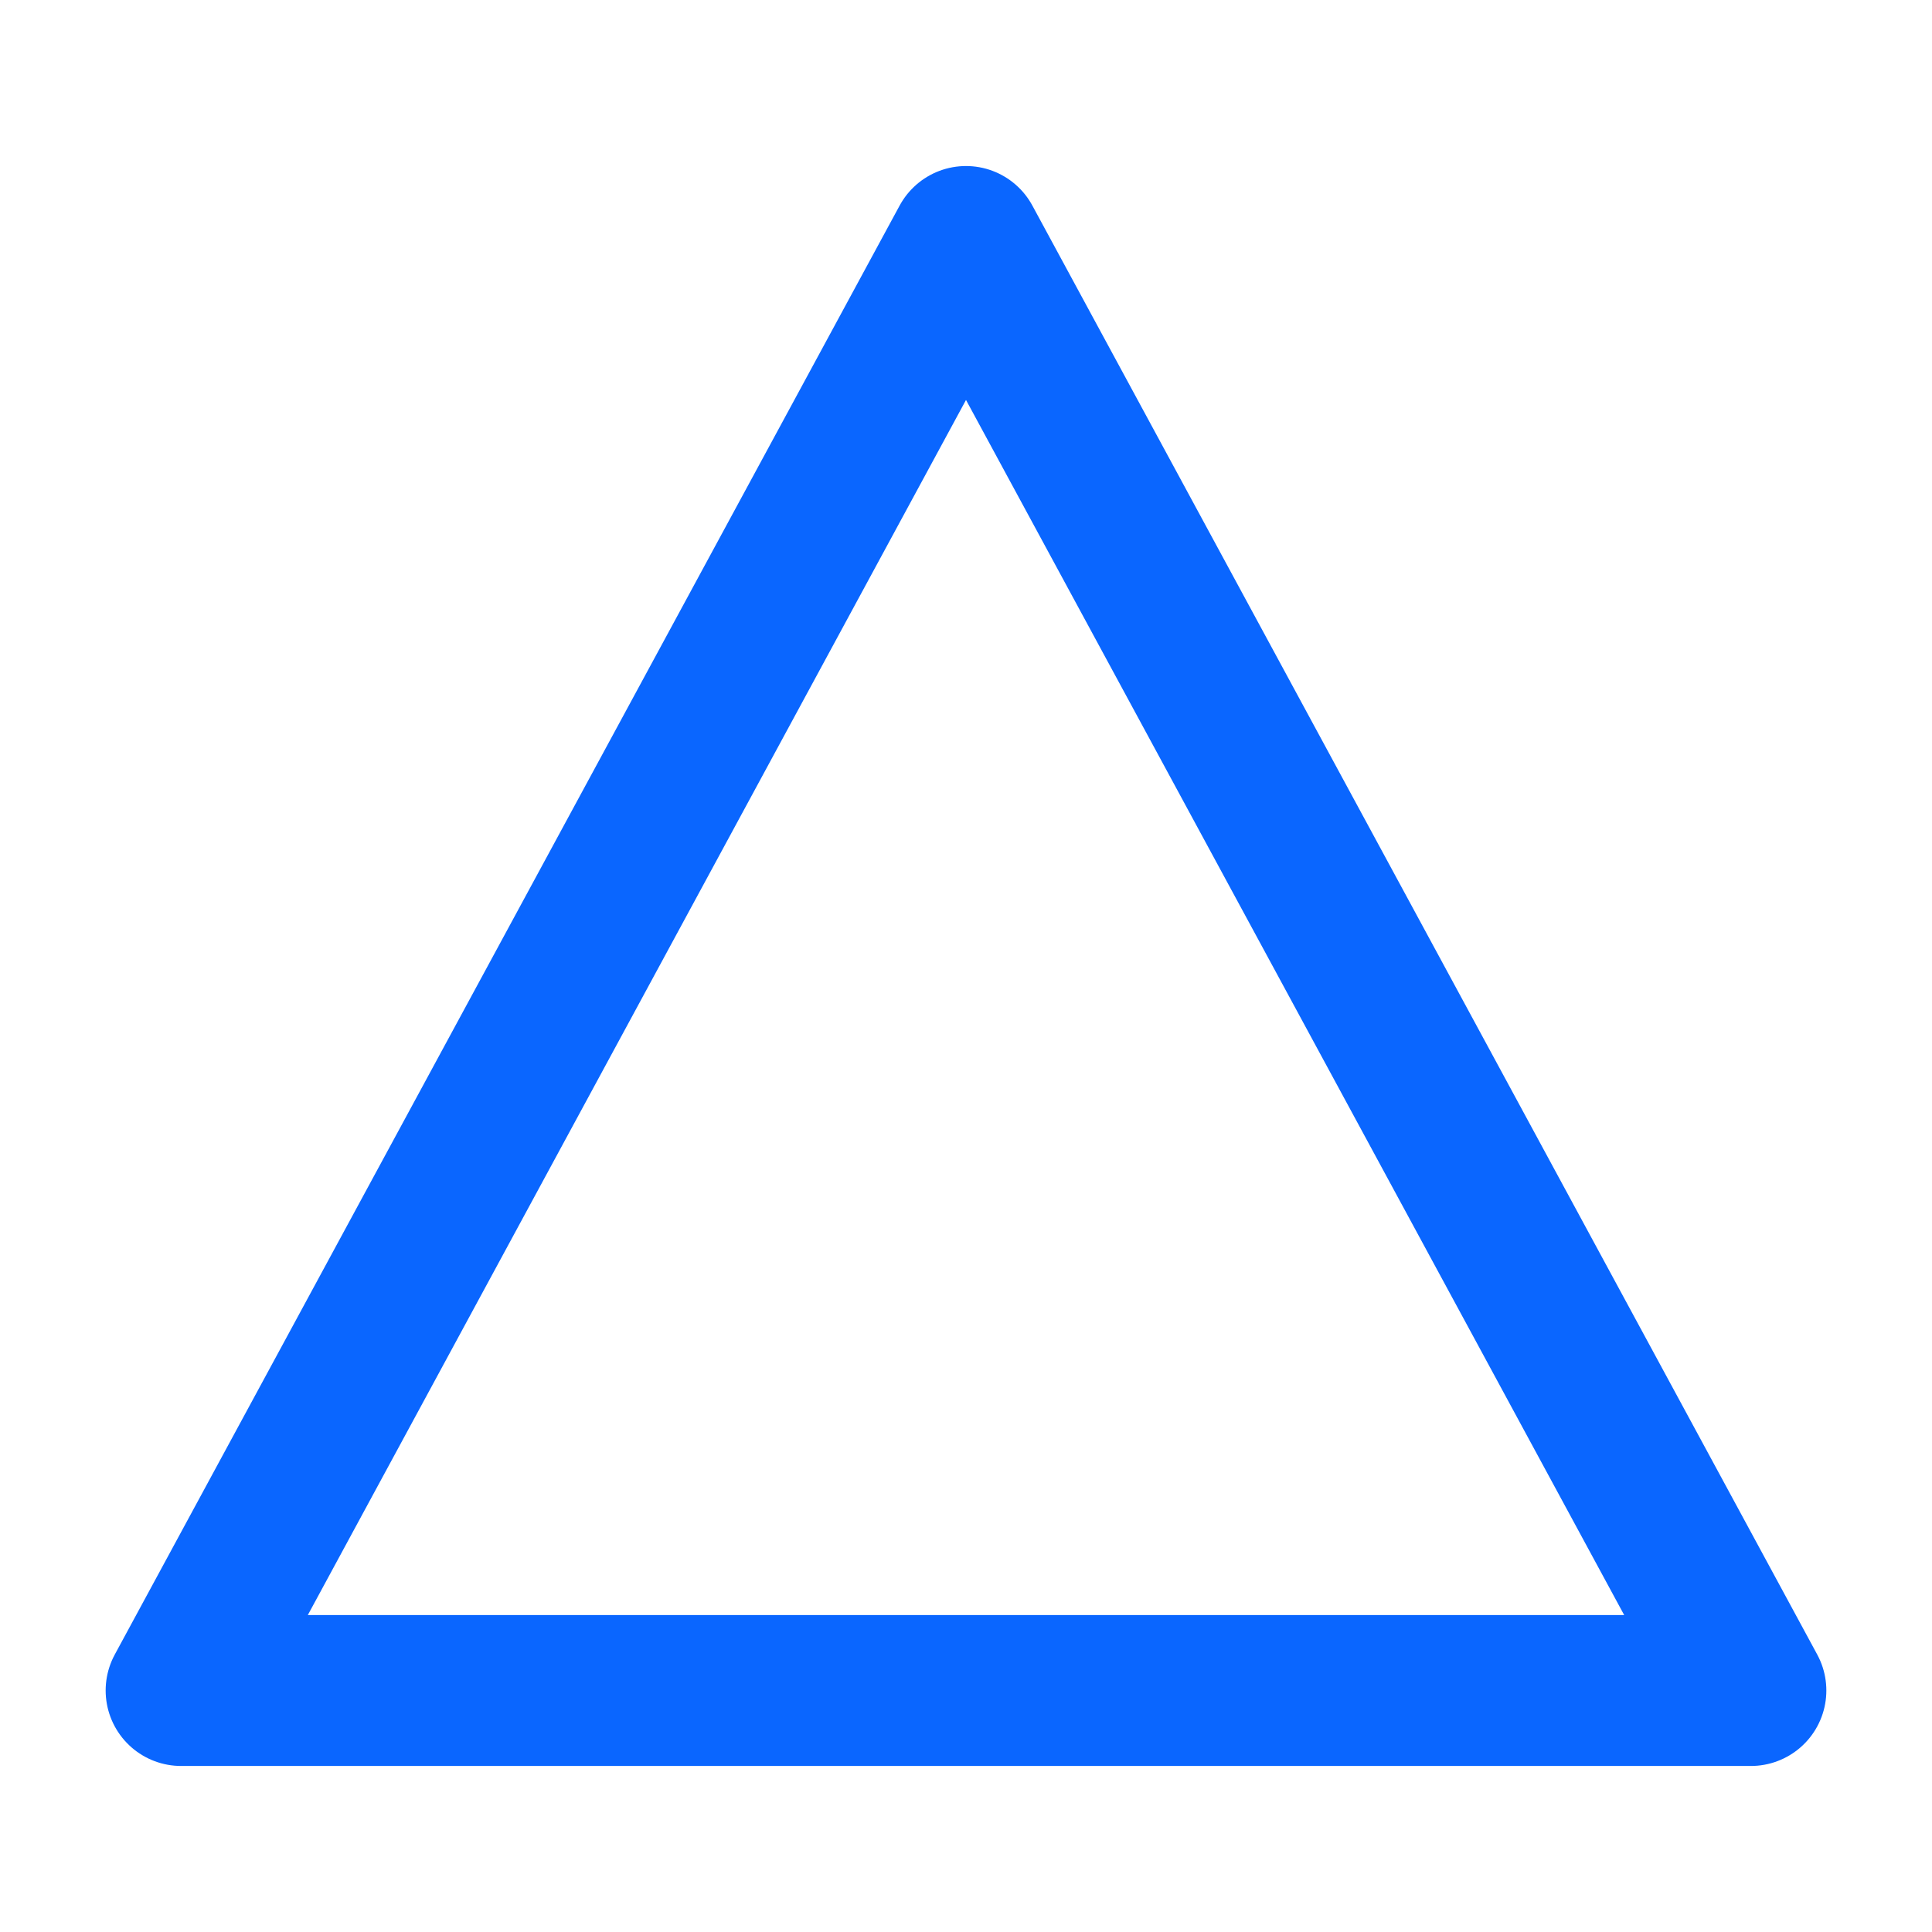
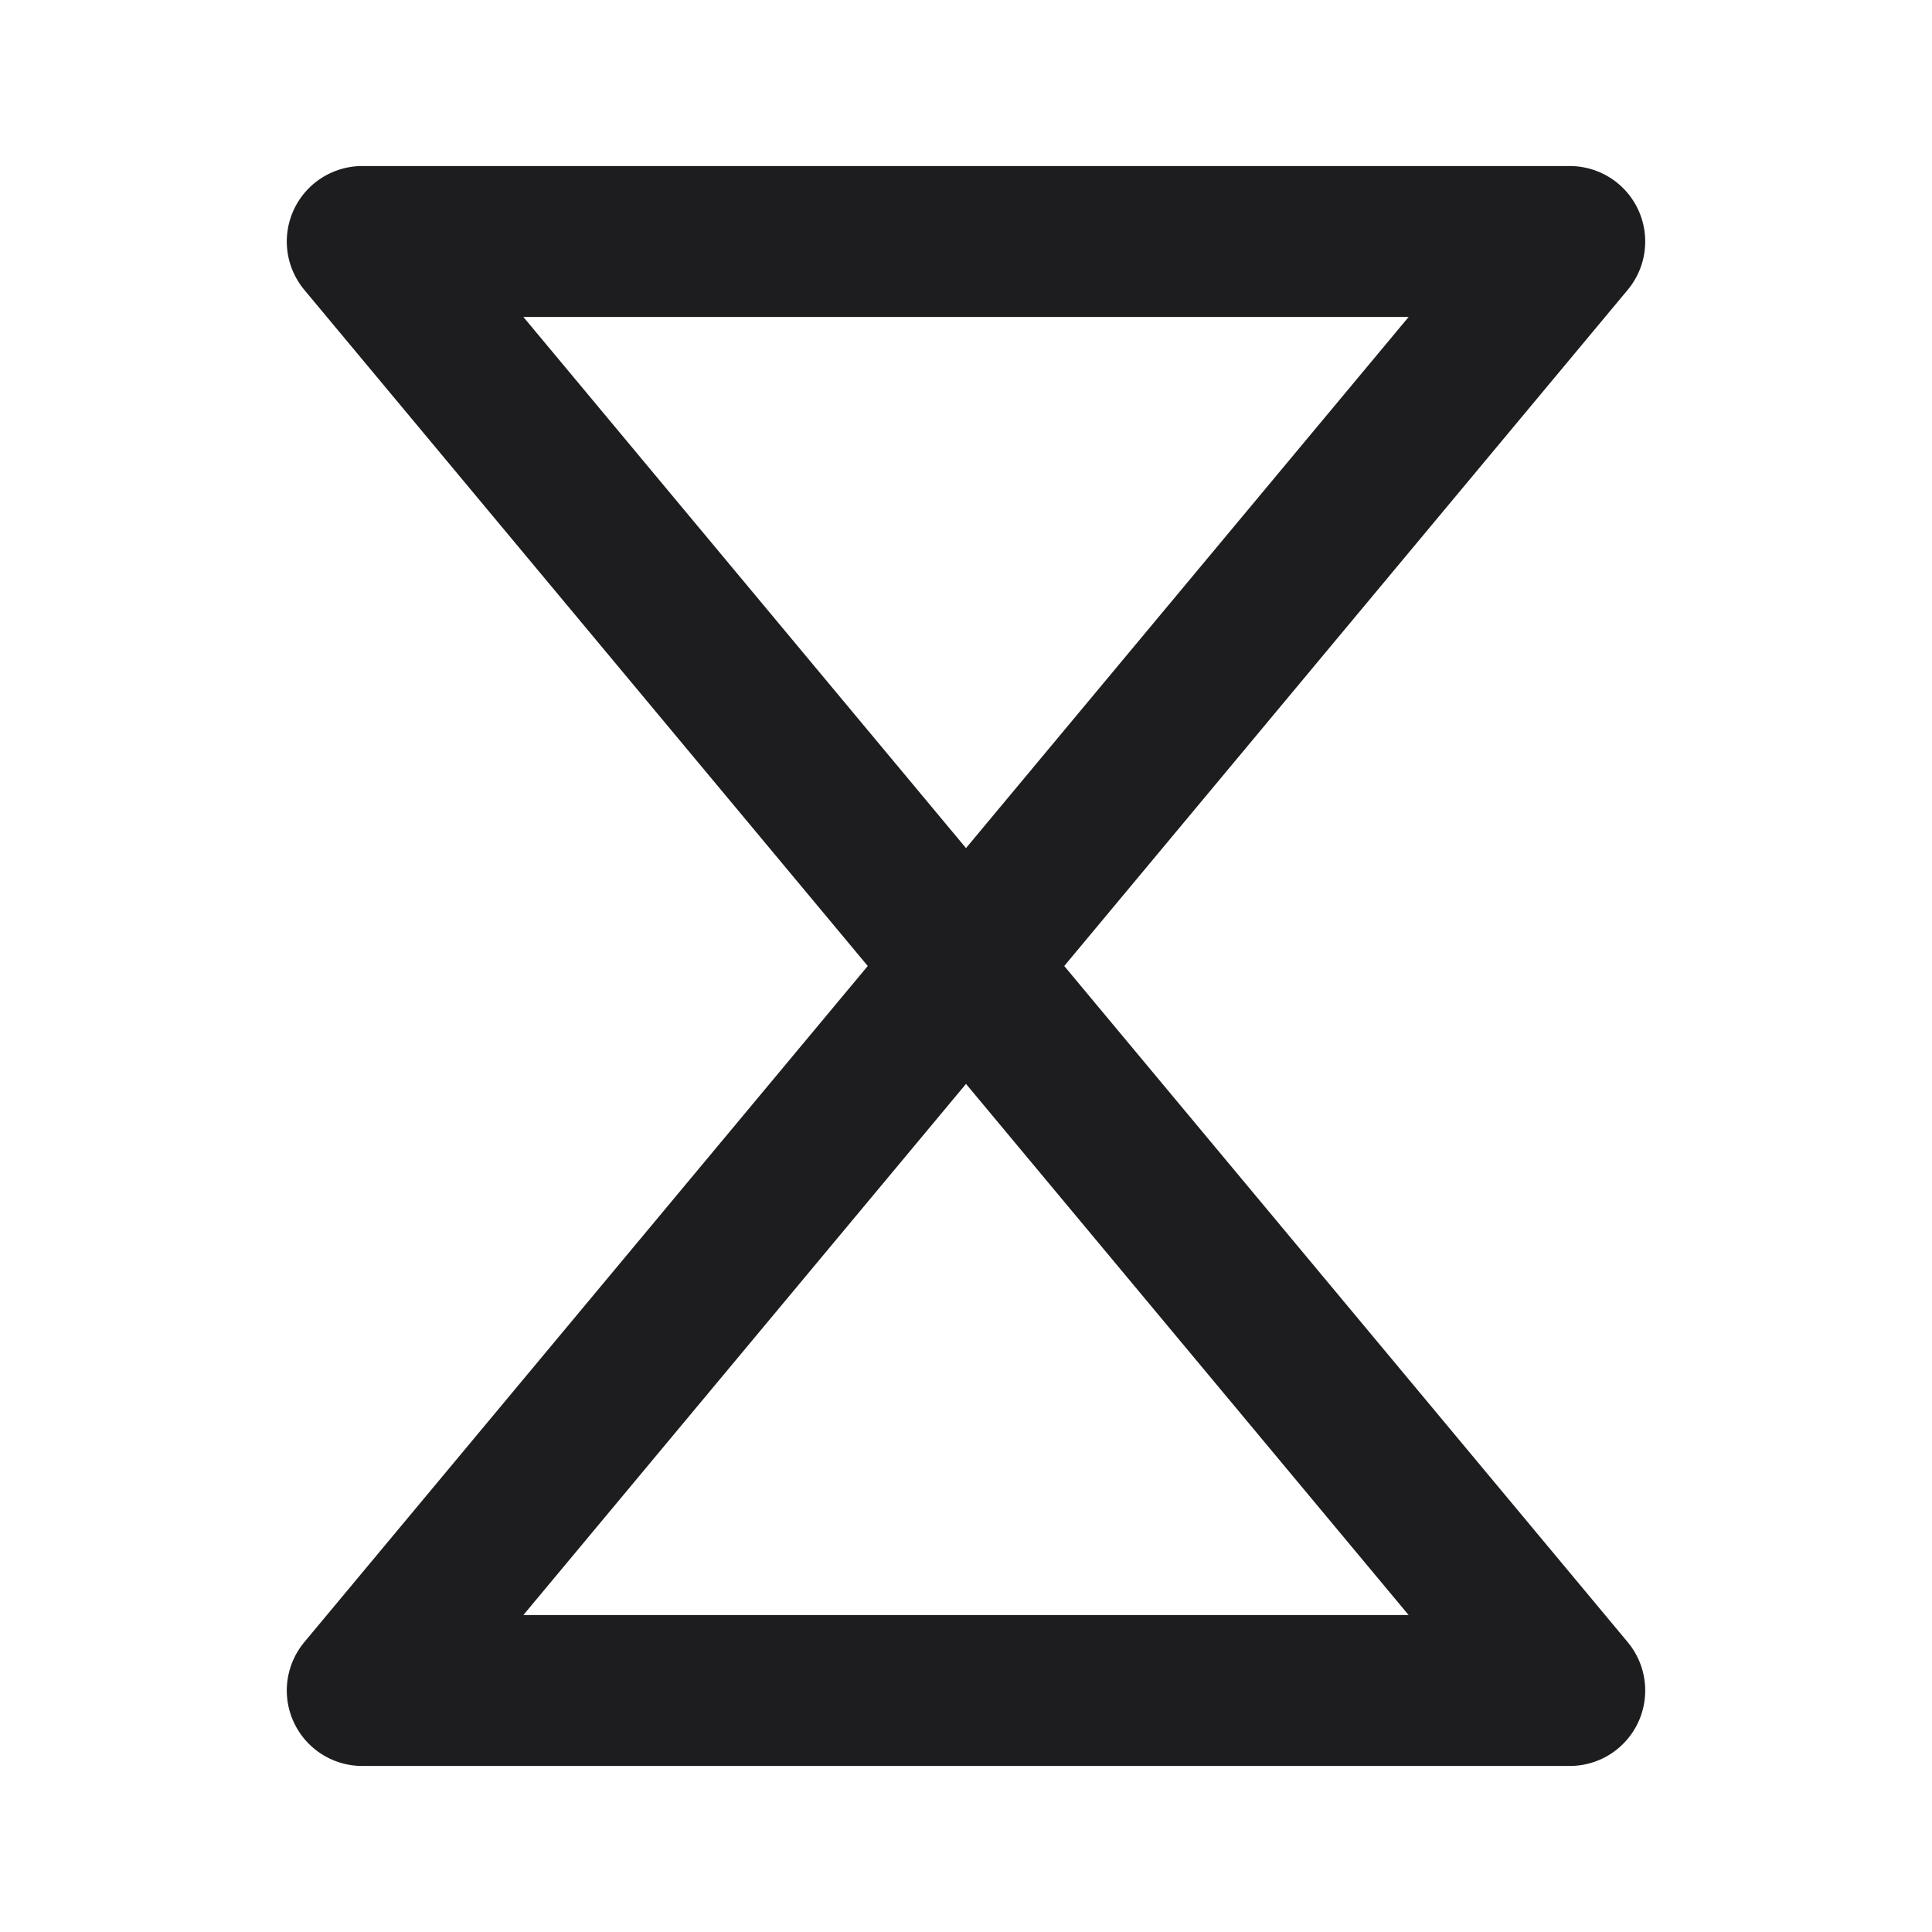
<svg xmlns="http://www.w3.org/2000/svg" viewBox="0 0 256 256" width="256" height="256">
-   <path d="M128 32L232 224H24L128 32Z" stroke="#0A66FF" stroke-width="20" stroke-linejoin="round" fill="none" />
+   <path d="M48 32L128 128L208 32Z" stroke="#1d1d1f" stroke-width="20" stroke-linejoin="round" fill="none" />
+   <path d="M48 224L128 128L208 224Z" stroke="#1d1d1f" stroke-width="20" stroke-linejoin="round" fill="none" />
</svg>
